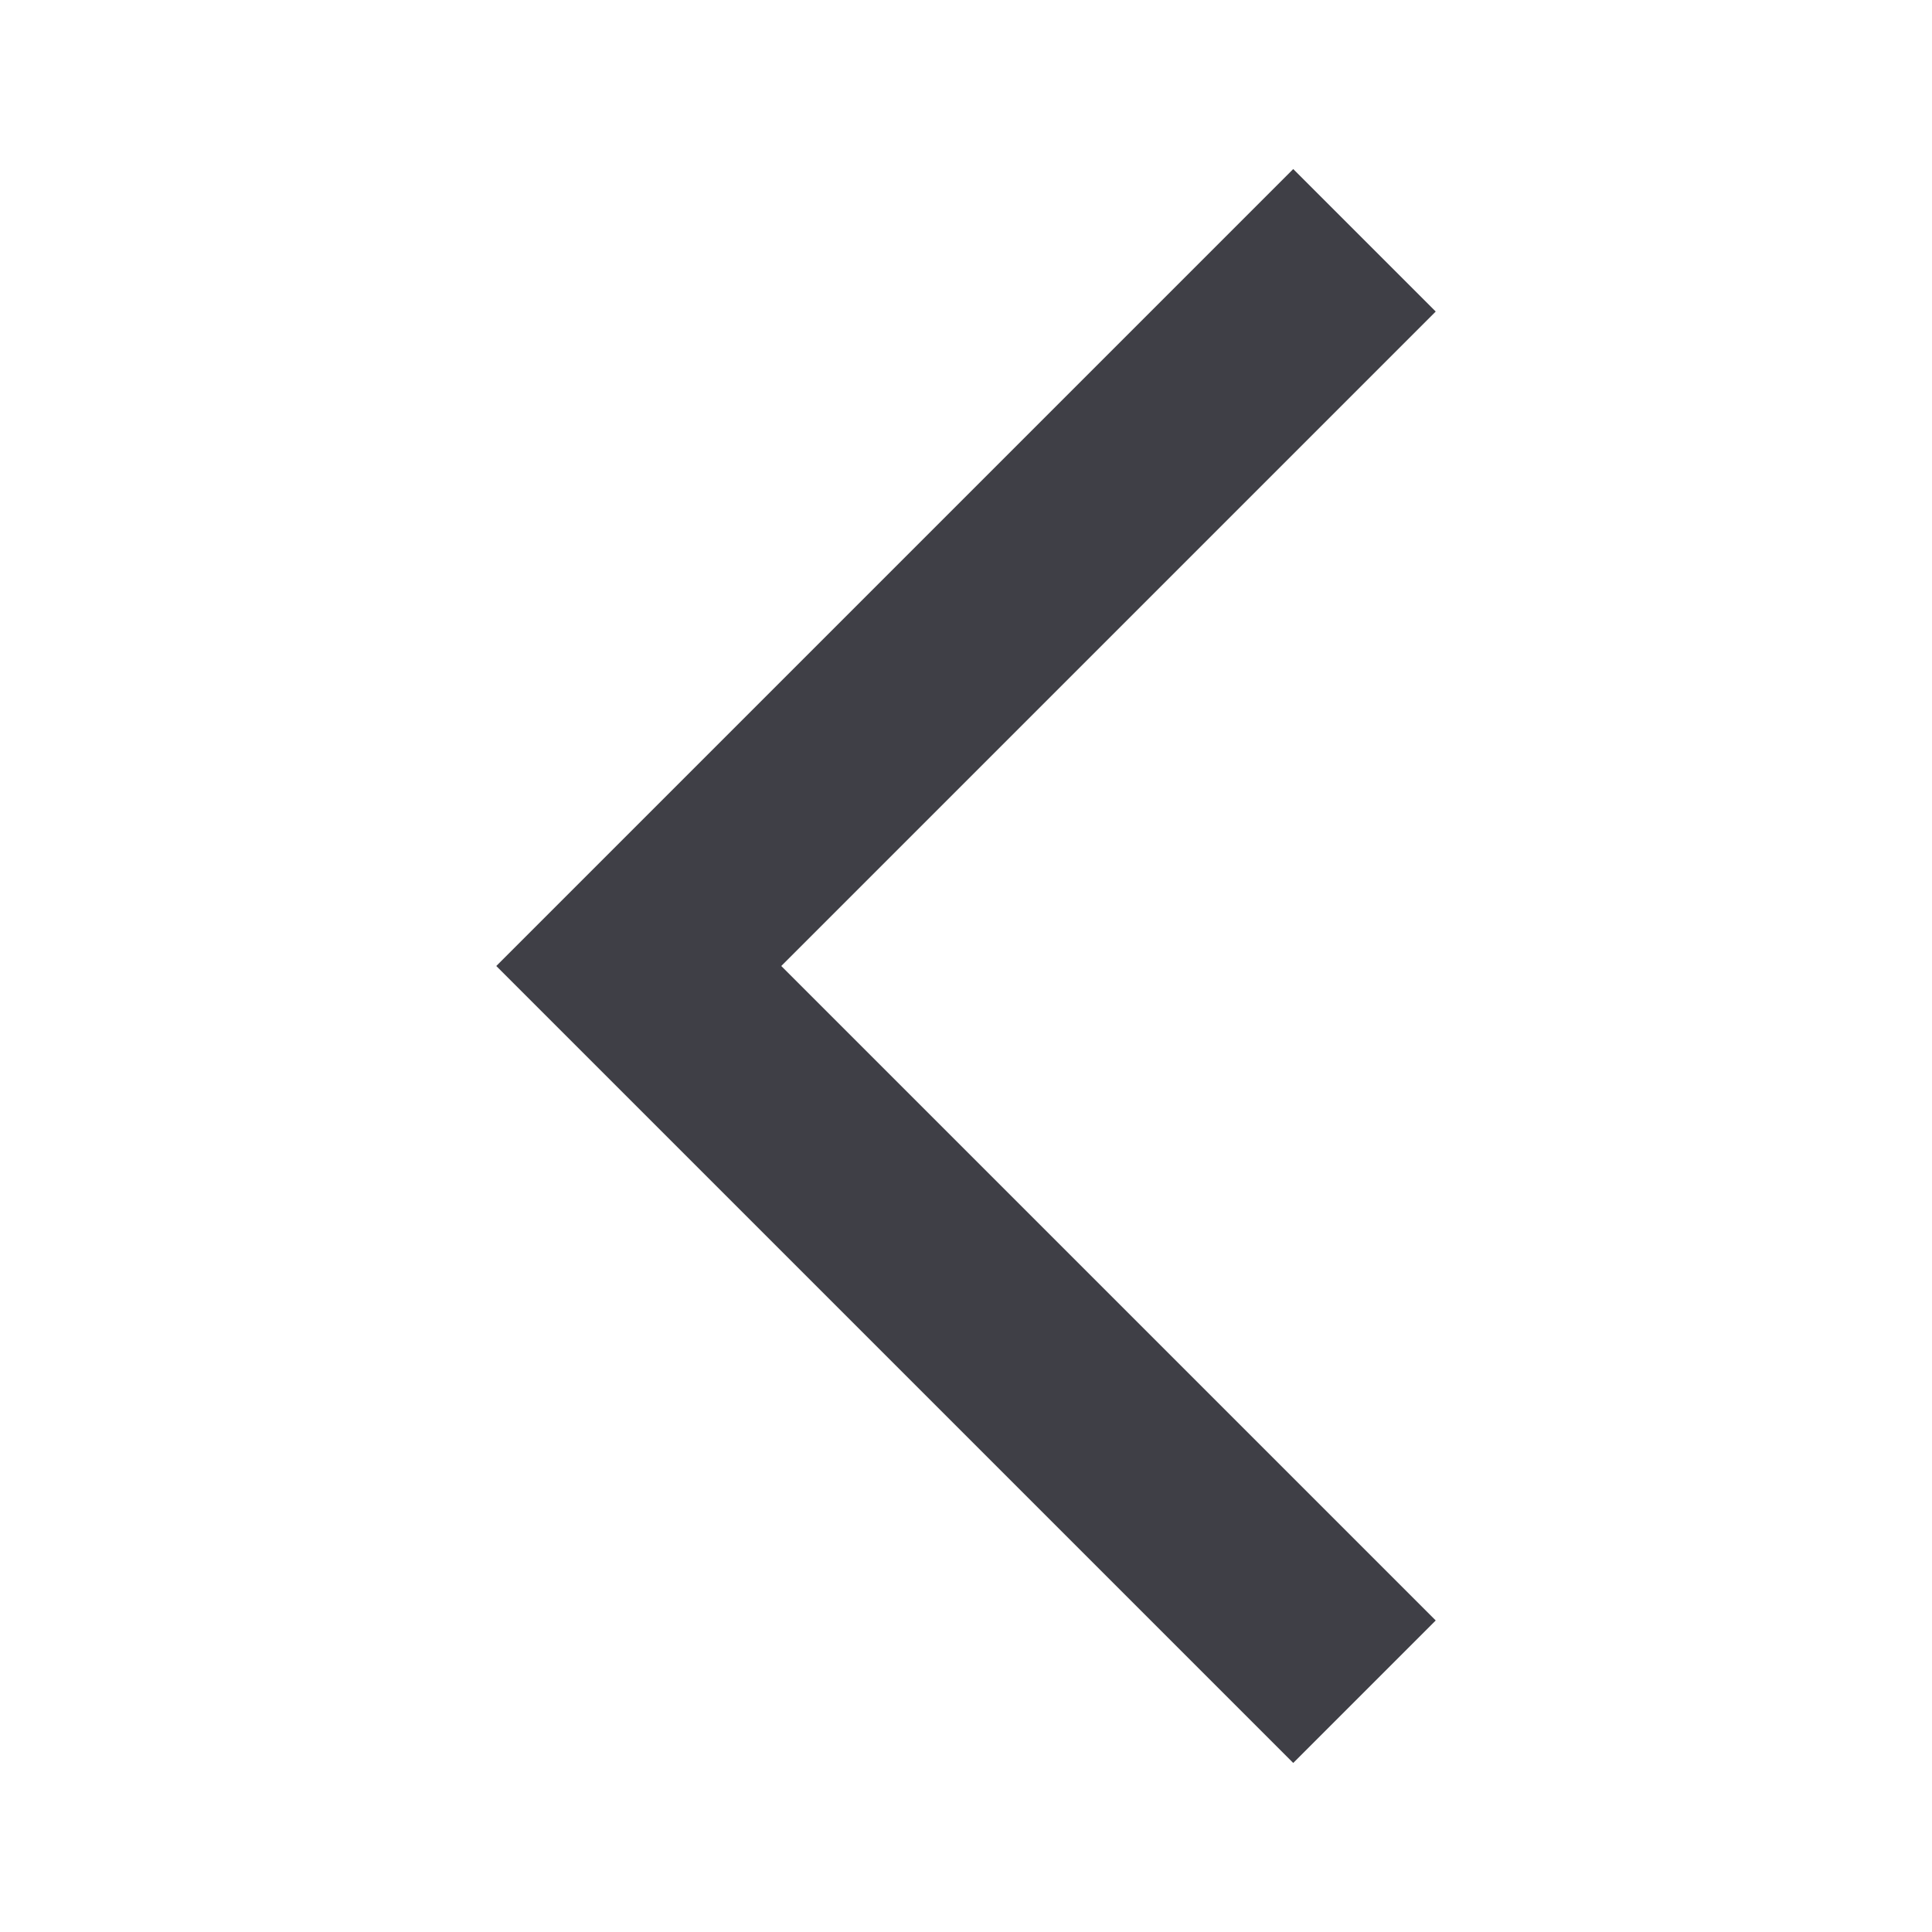
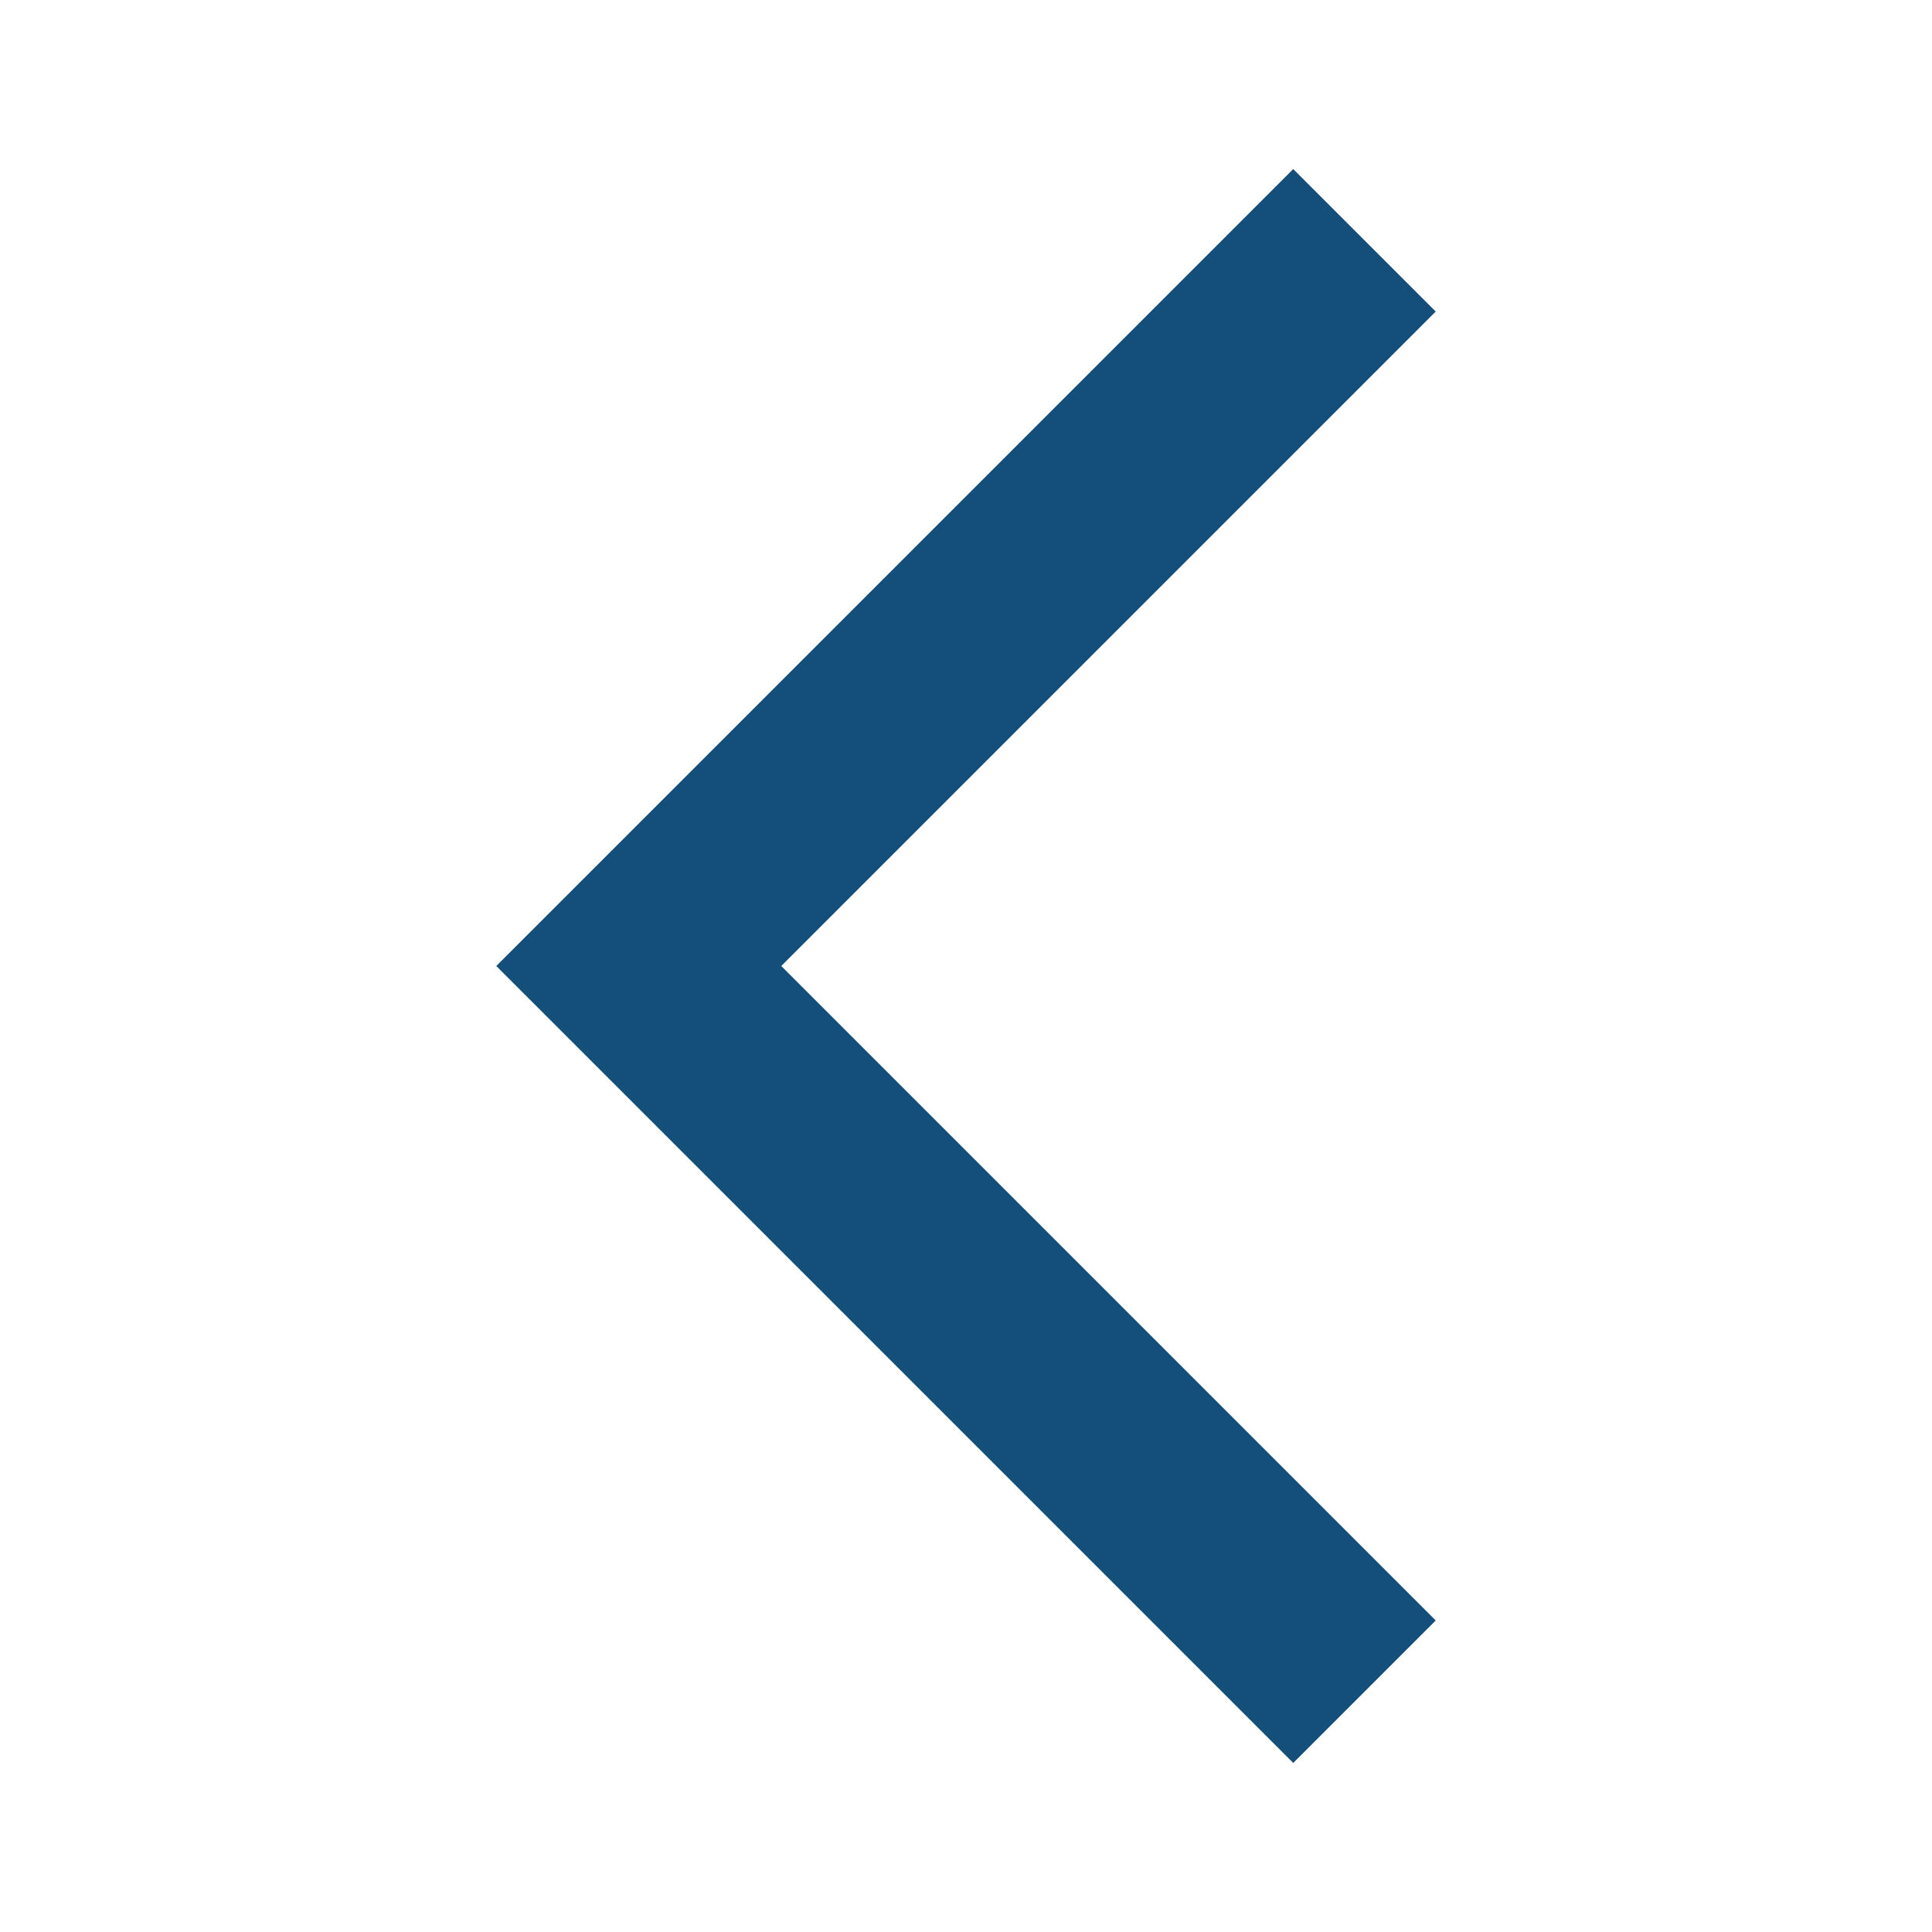
<svg xmlns="http://www.w3.org/2000/svg" width="32" height="32" viewBox="0 0 32 32" fill="none">
  <g id="arrow_back_ios">
-     <path id="Vector" d="M23.78 5.16L21.42 2.8L8.22 16L21.42 29.2L23.78 26.84L12.94 16L23.78 5.16Z" fill="#3f3f46" />
+     <path id="Vector" d="M23.78 5.16L21.42 2.8L8.22 16L21.42 29.2L23.78 26.84L12.94 16L23.78 5.16Z" fill="#144F7C" />
  </g>
</svg>
